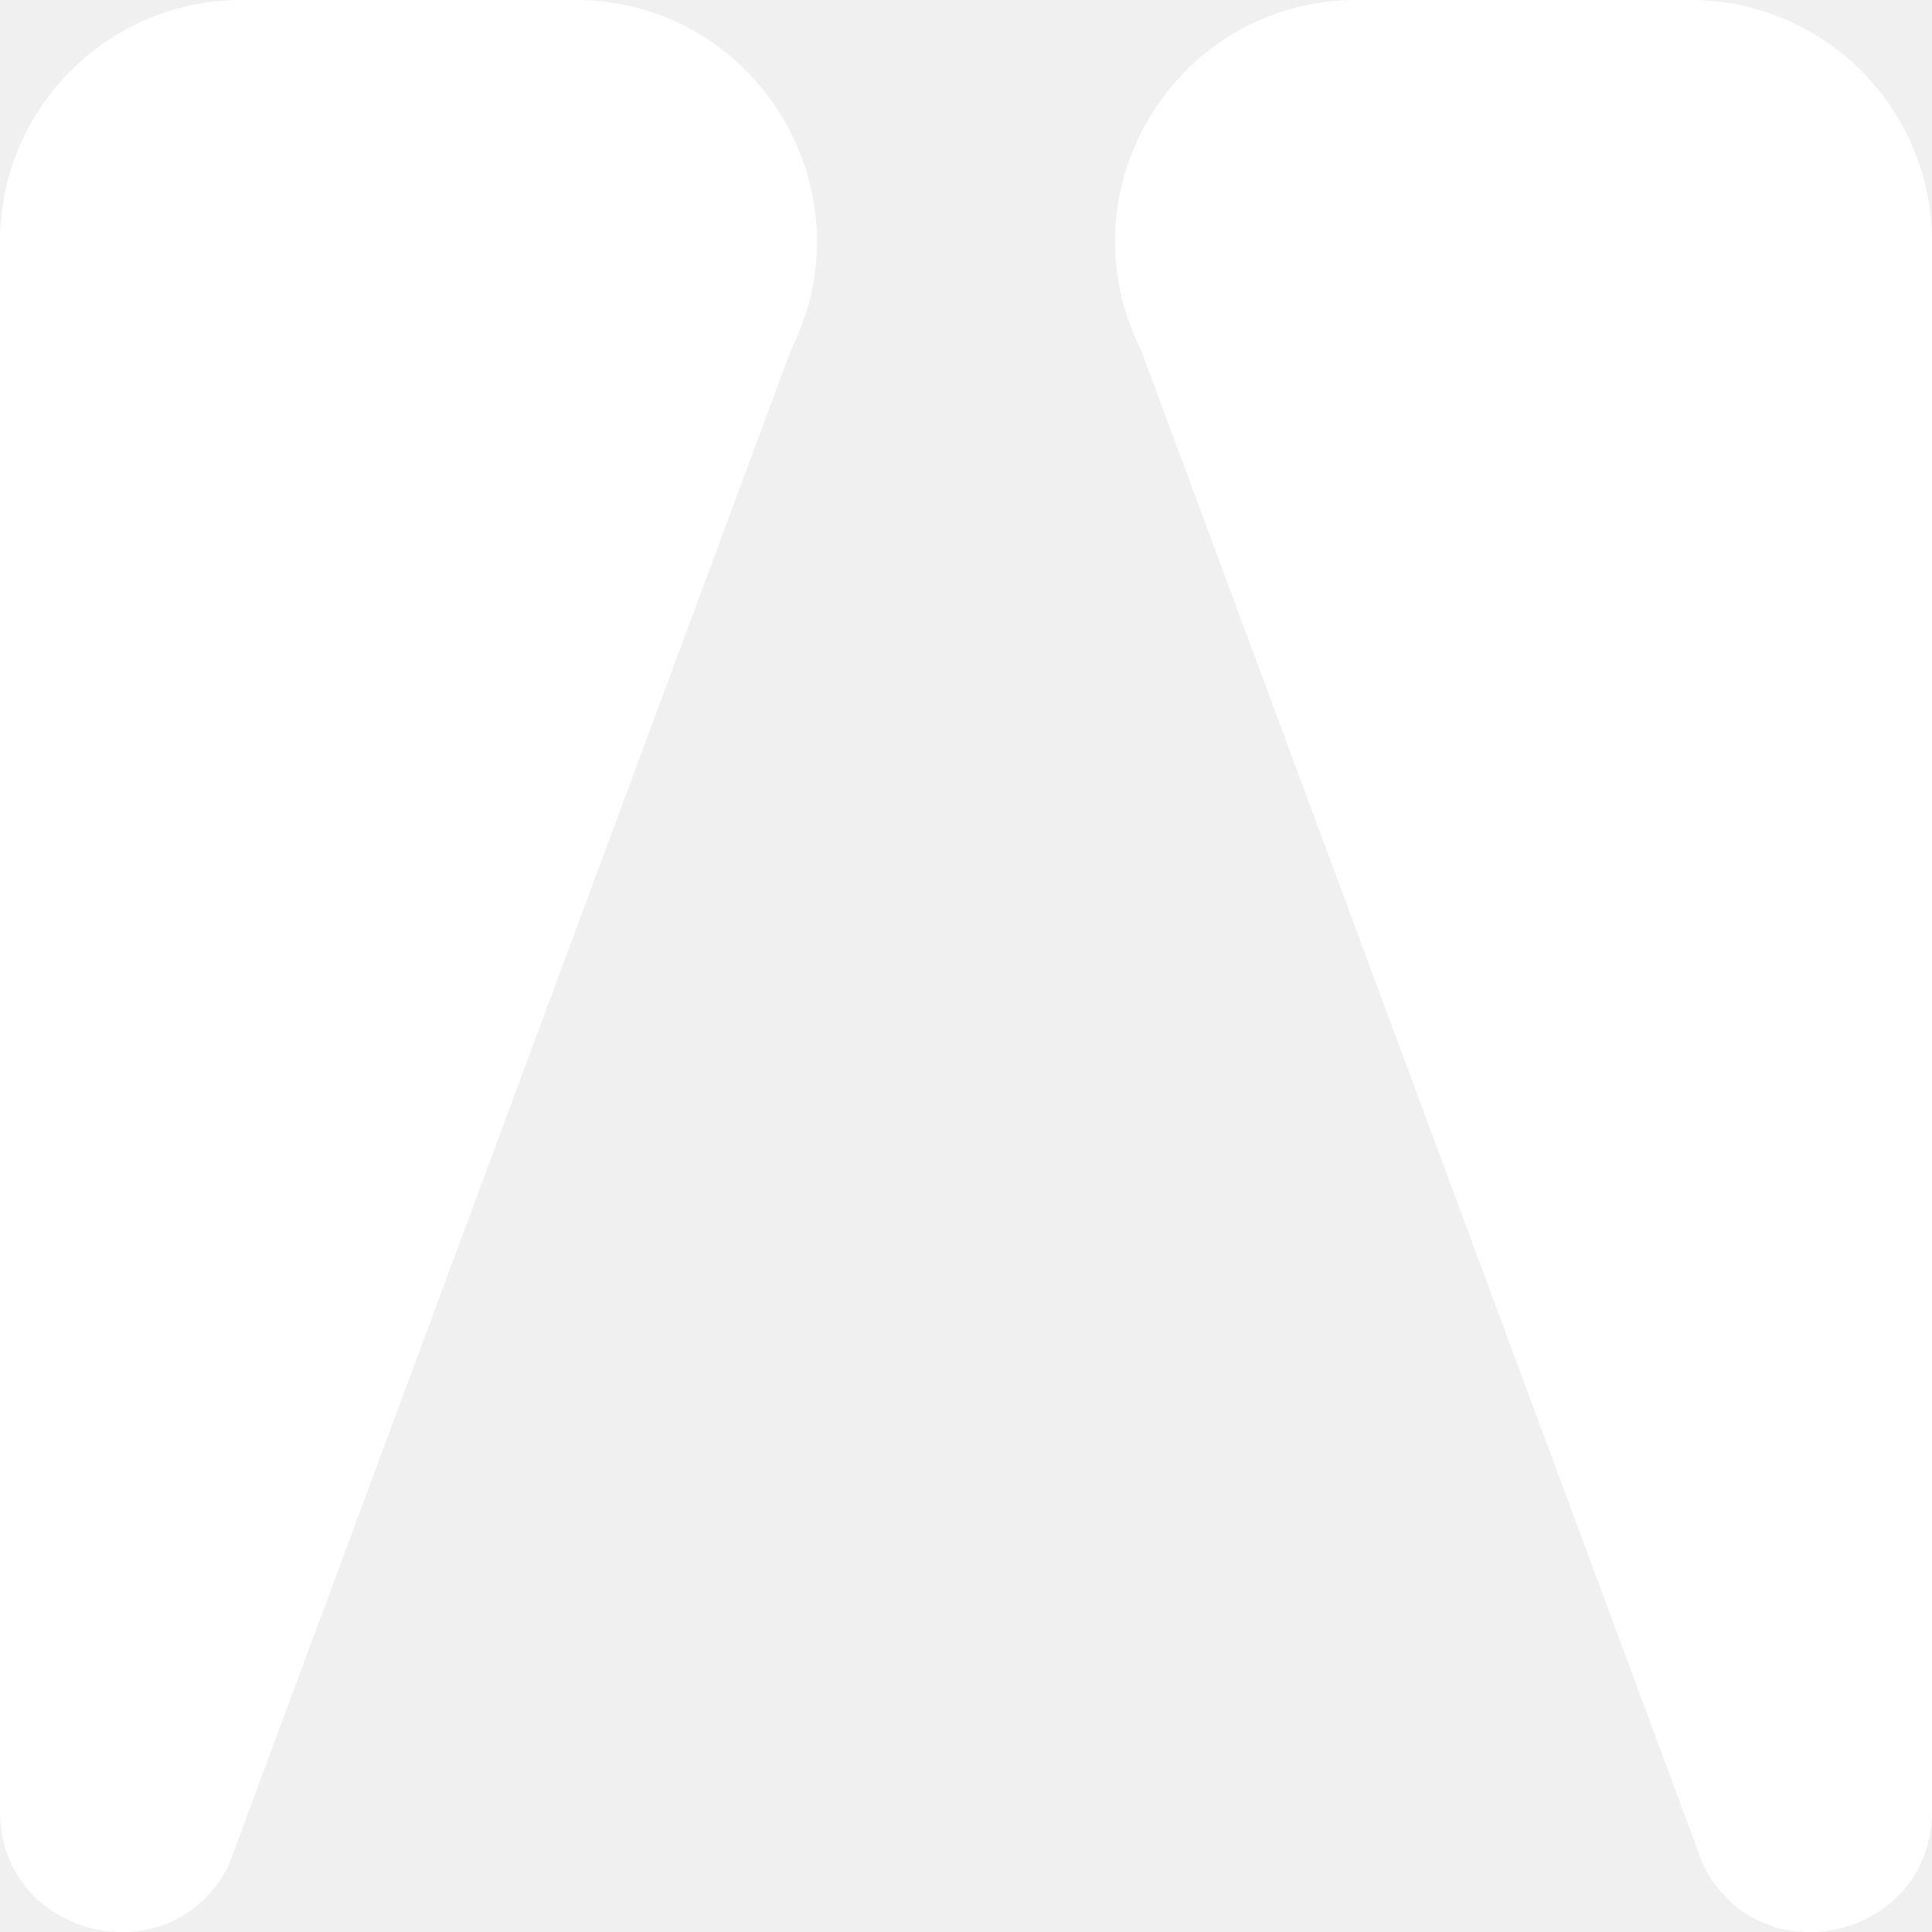
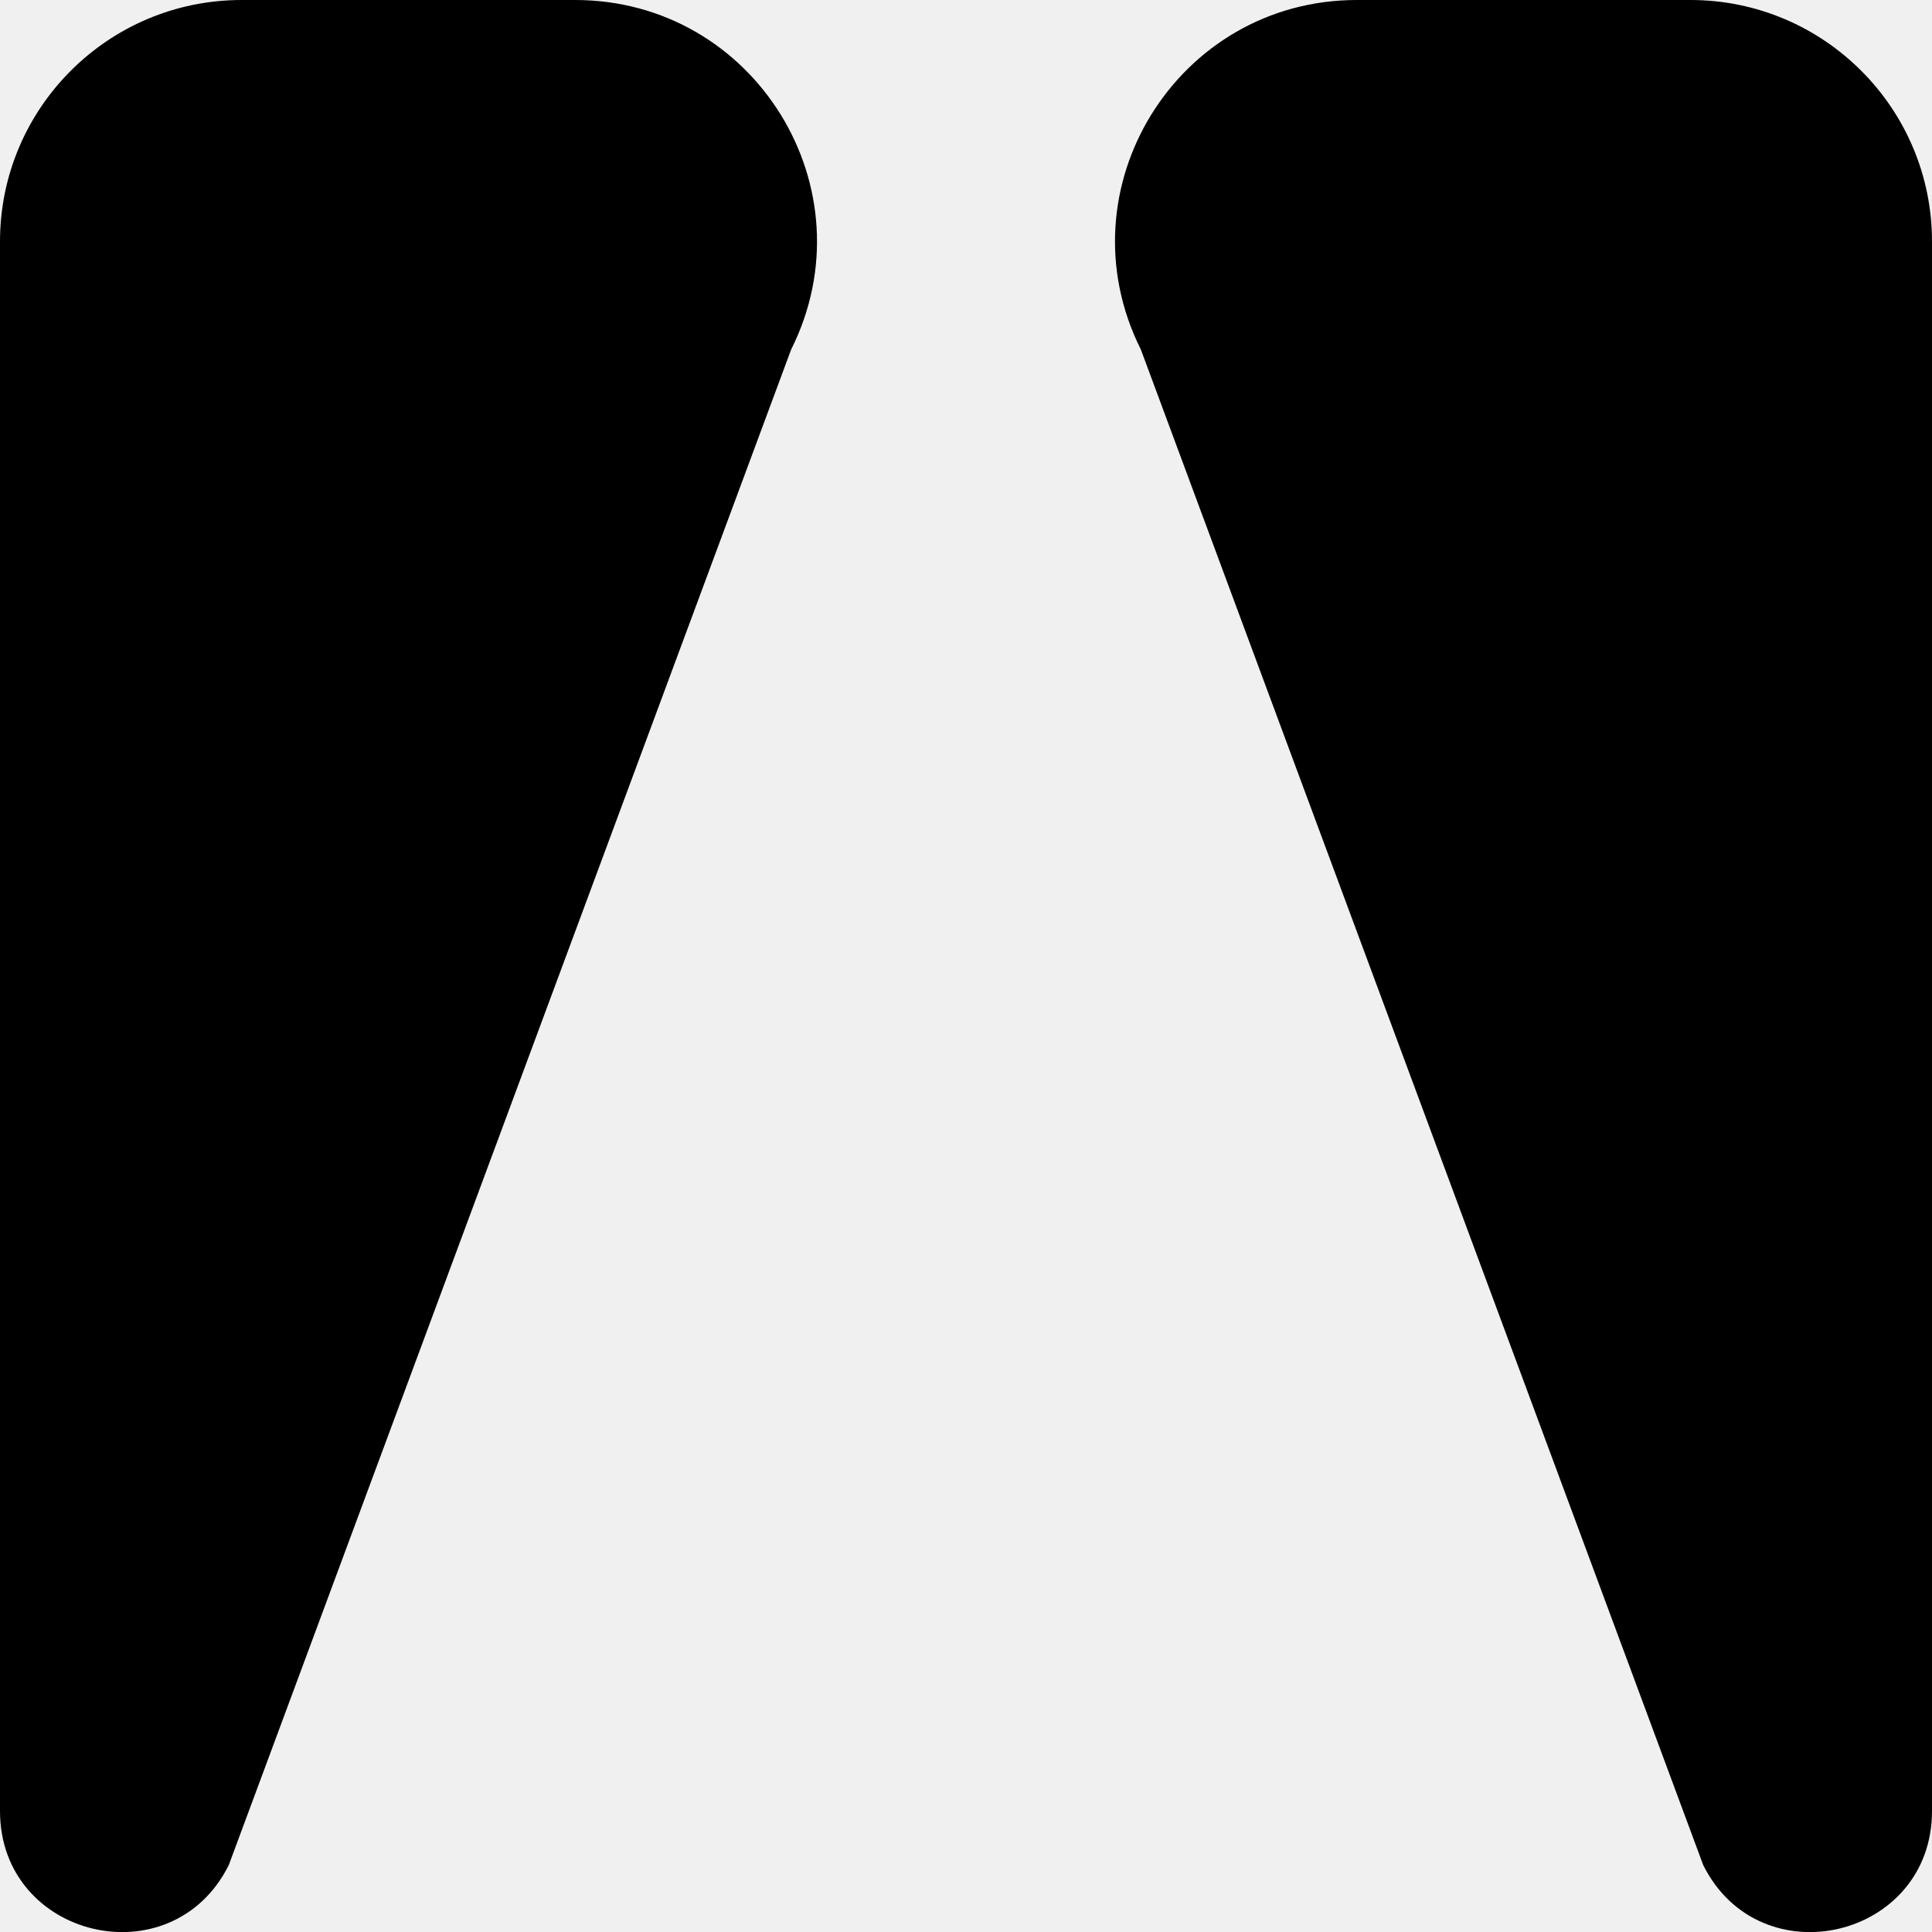
<svg xmlns="http://www.w3.org/2000/svg" version="1.1" id="Layer_1" x="0px" y="0px" viewBox="0 0 1000 1000" style="enable-background:new 0 0 1000 1000;" xml:space="preserve">
-   <style type="text/css">
- 	.st0{fill:#FFFFFF;}
- </style>
  <g>
-     <path class="st0" d="M409.5,180.9L118.4,965.4c-29.5,59-118.4,38-118.4-28V125C0,56,56,0,125,0h172.7   C390.7,0,451.1,97.8,409.5,180.9z" />
-     <path class="st0" d="M590.5,180.9l291.1,784.5c29.5,59,118.4,38,118.4-28V125c0-69-56-125-125-125L702.3,0   C609.3,0,548.9,97.8,590.5,180.9z" />
+     <path d="M409.5,180.9L118.4,965.4c-29.5,59-118.4,38-118.4-28V125C0,56,56,0,125,0h172.7C390.7,0,451.1,97.8,409.5,180.9z" />
+     <path d="M590.5,180.9l291.1,784.5c29.5,59,118.4,38,118.4-28V125c0-69-56-125-125-125L702.3,0C609.3,0,548.9,97.8,590.5,180.9z" />
  </g>
</svg>
